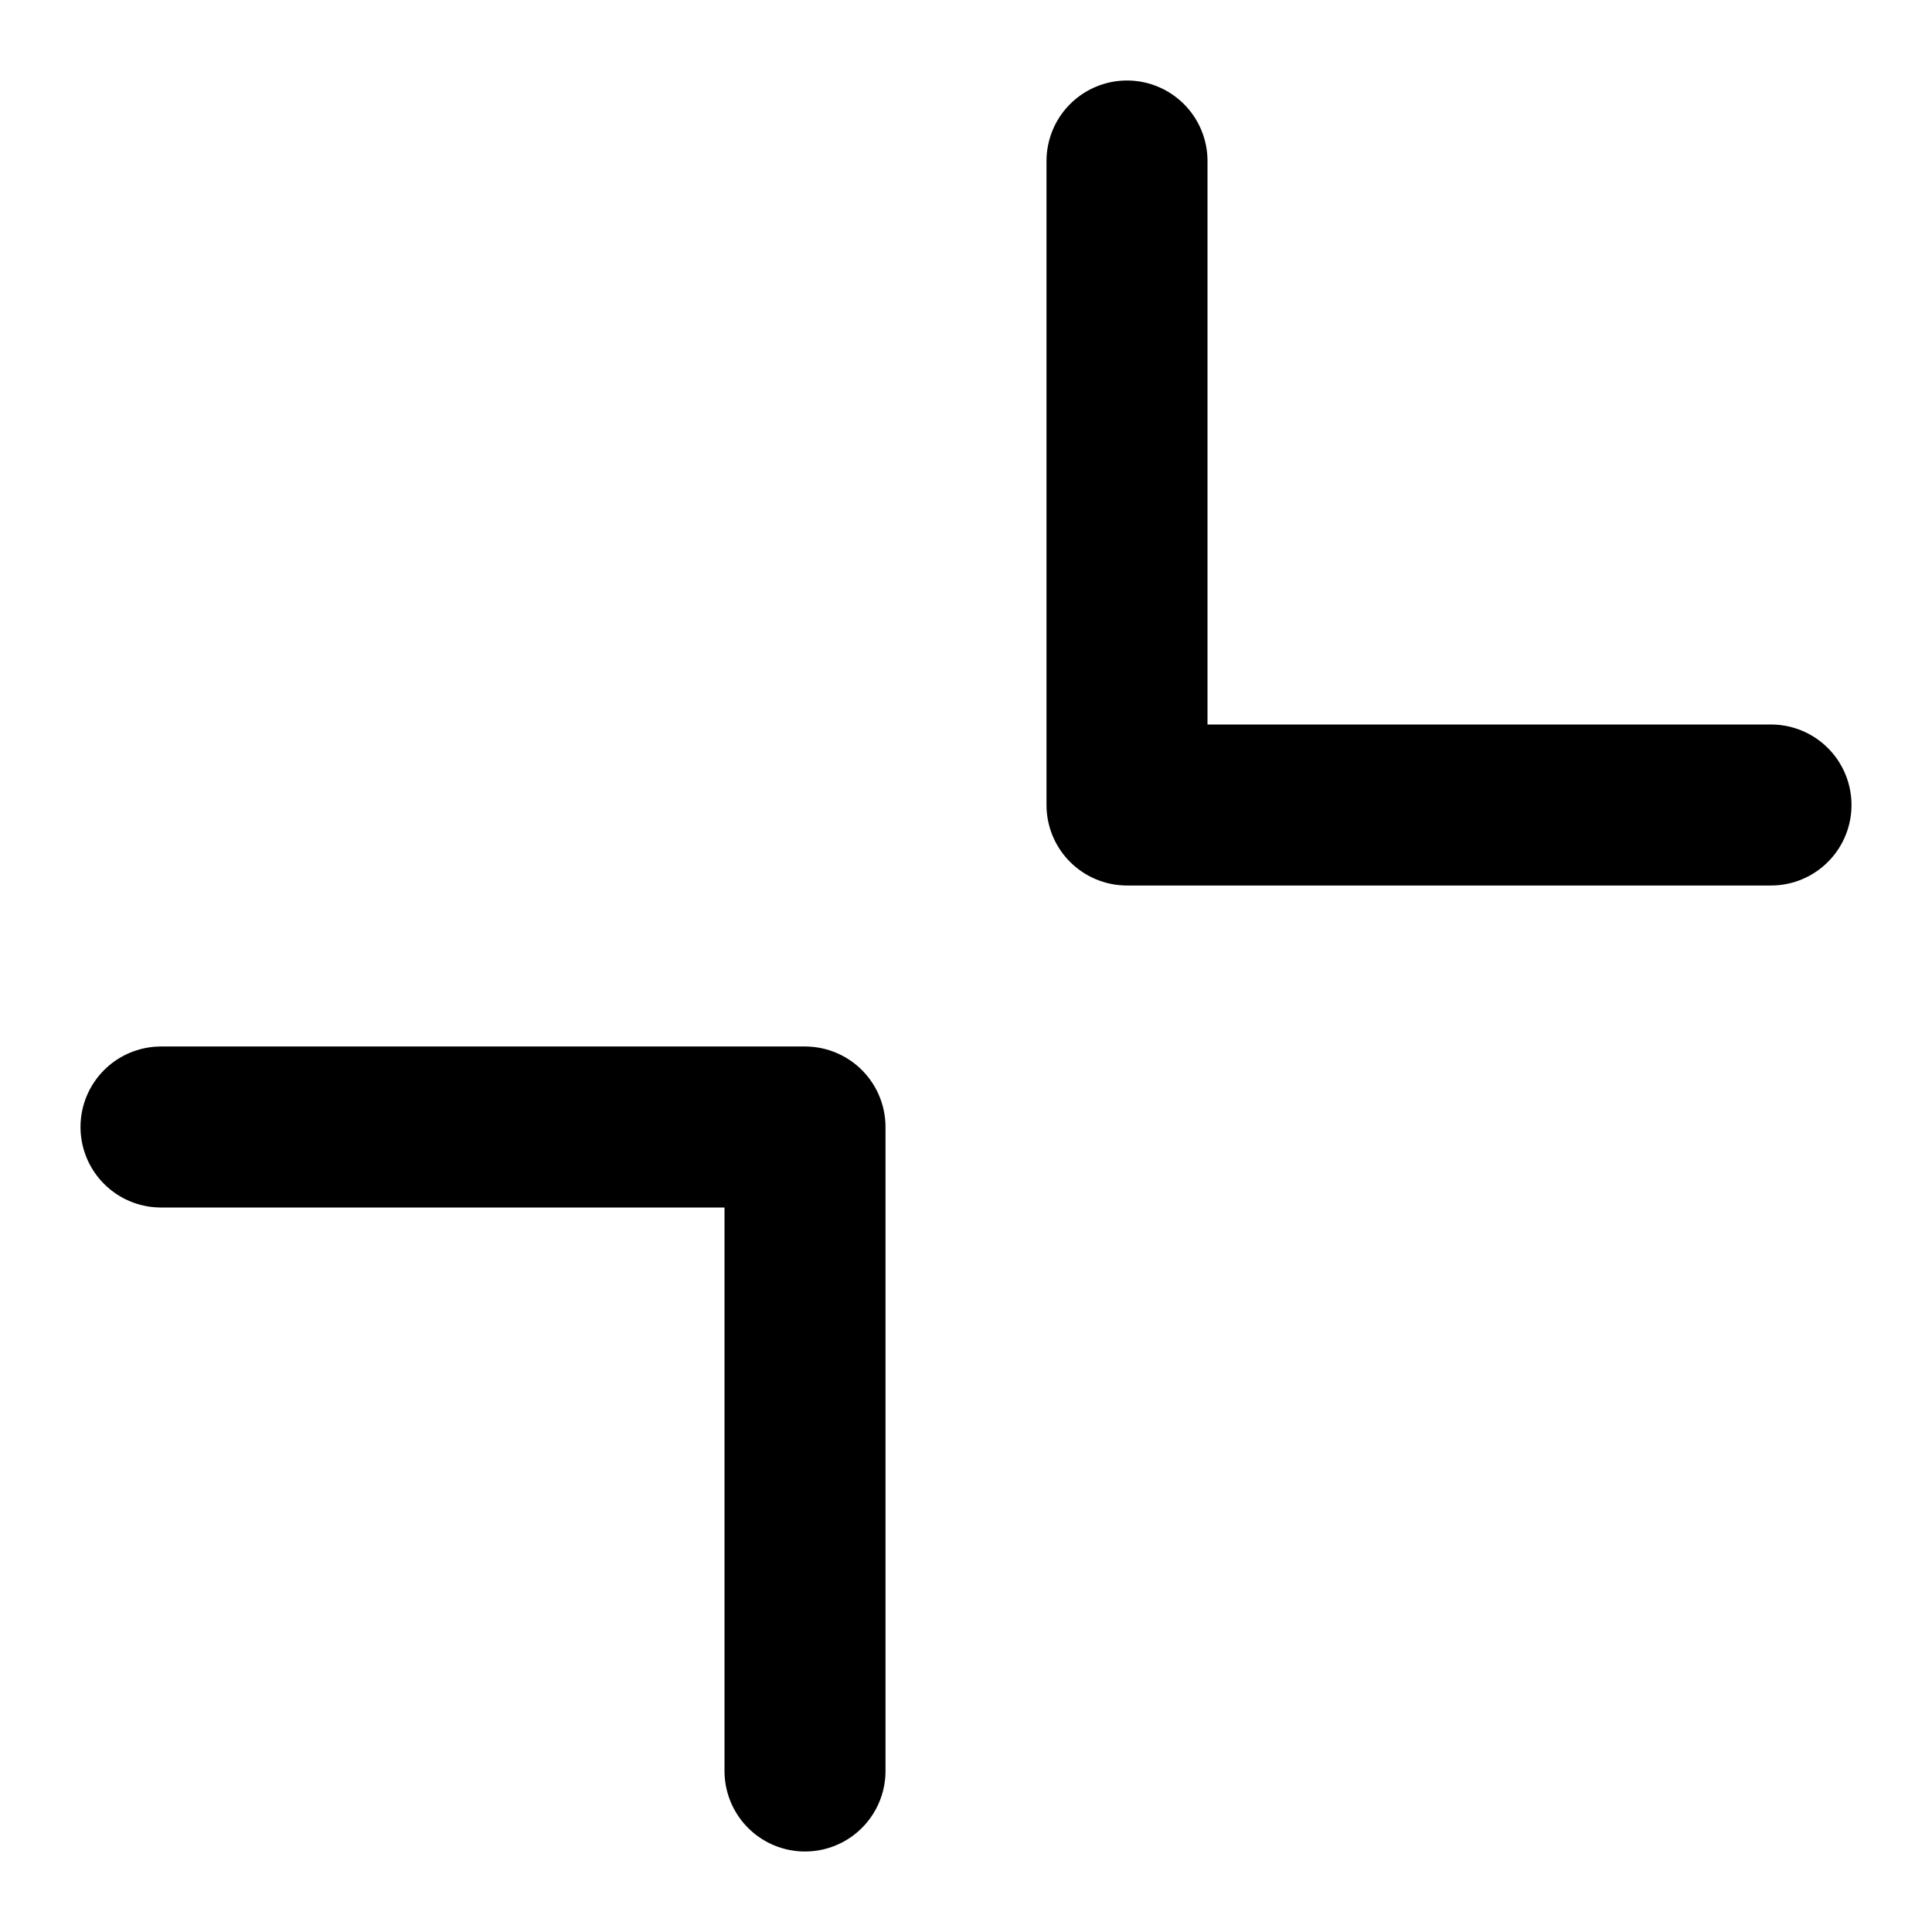
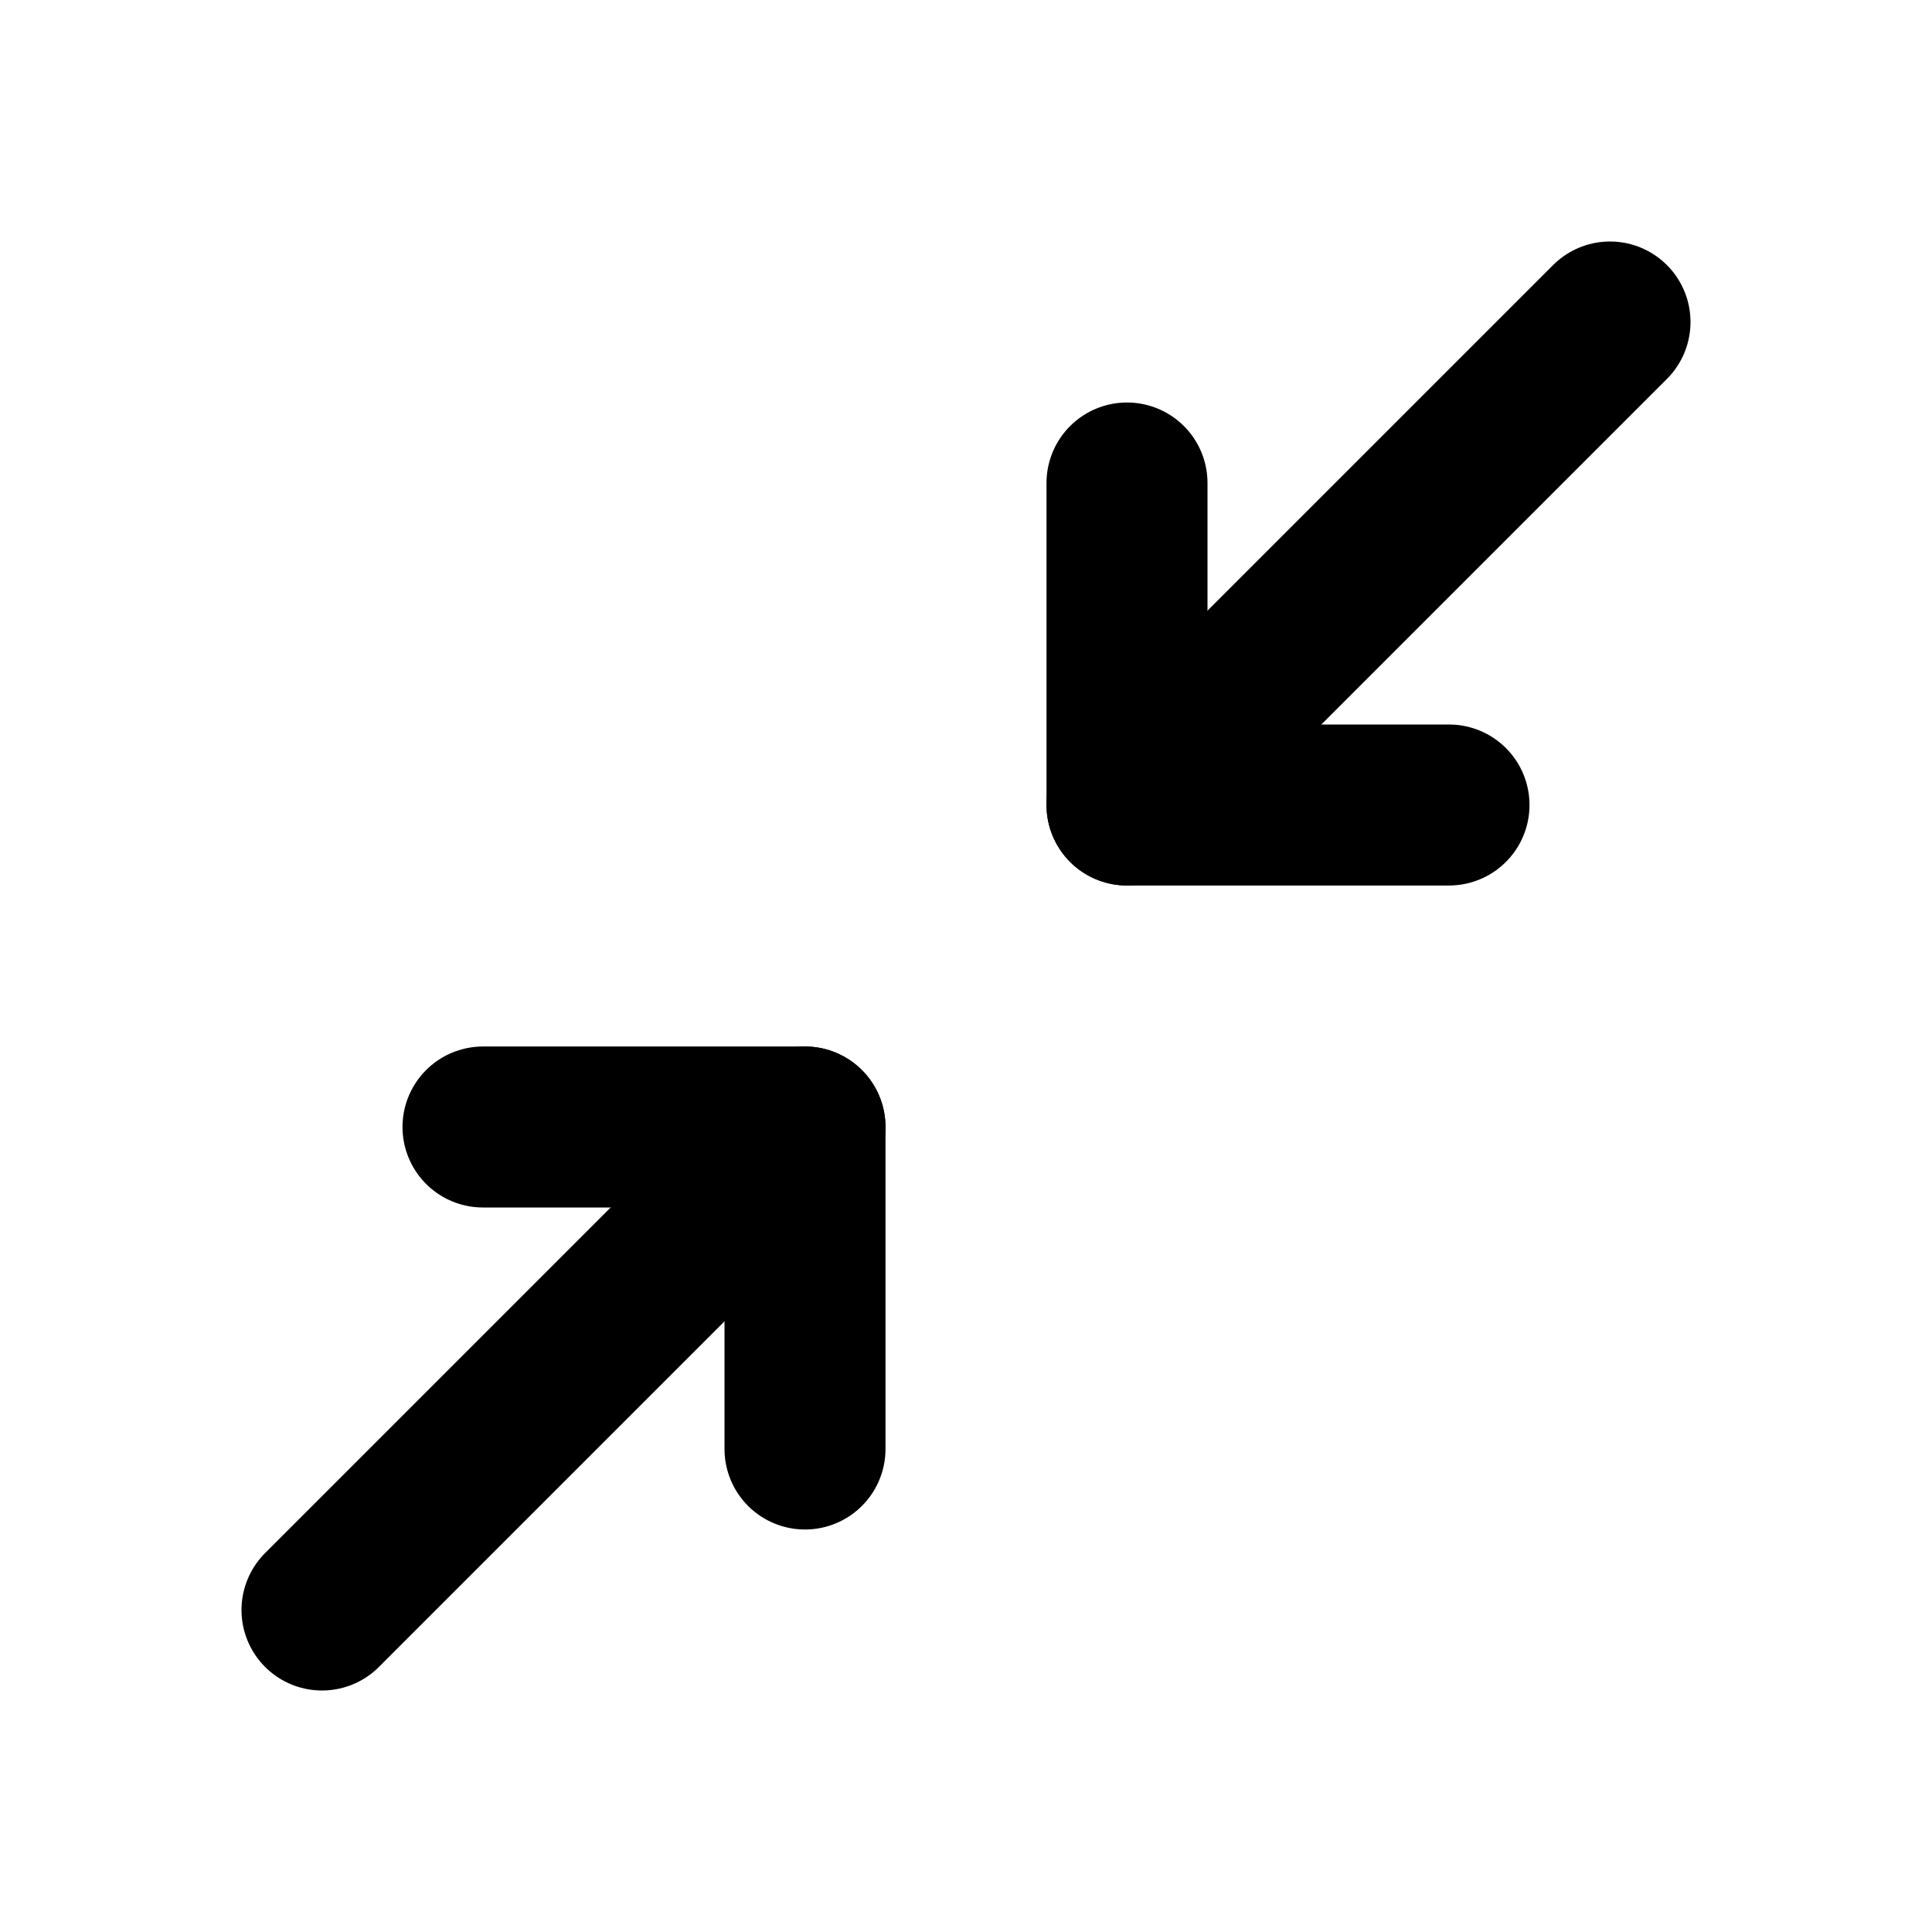
- <svg xmlns="http://www.w3.org/2000/svg" width="800px" height="800px" viewBox="0 0 48 48" fill="none">
-   <path d="M44 20H28V4" stroke="#000000" stroke-width="4" stroke-linecap="round" stroke-linejoin="round" />
-   <path d="M4 28H20V44" stroke="#000000" stroke-width="4" stroke-linecap="round" stroke-linejoin="round" />
+ <svg xmlns="http://www.w3.org/2000/svg" width="24" height="24" viewBox="0 0 24 24" fill="none" stroke="currentColor" stroke-width="2" stroke-linecap="round" stroke-linejoin="round" class="icon icon-tabler icons-tabler-outline icon-tabler-arrows-diagonal-minimize-2">
+   <path stroke="none" d="M0 0h24v24H0z" fill="none" />
+   <path d="M18 10h-4v-4" />
+   <path d="M20 4l-6 6" />
+   <path d="M6 14h4v4" />
+   <path d="M10 14l-6 6" />
</svg>
